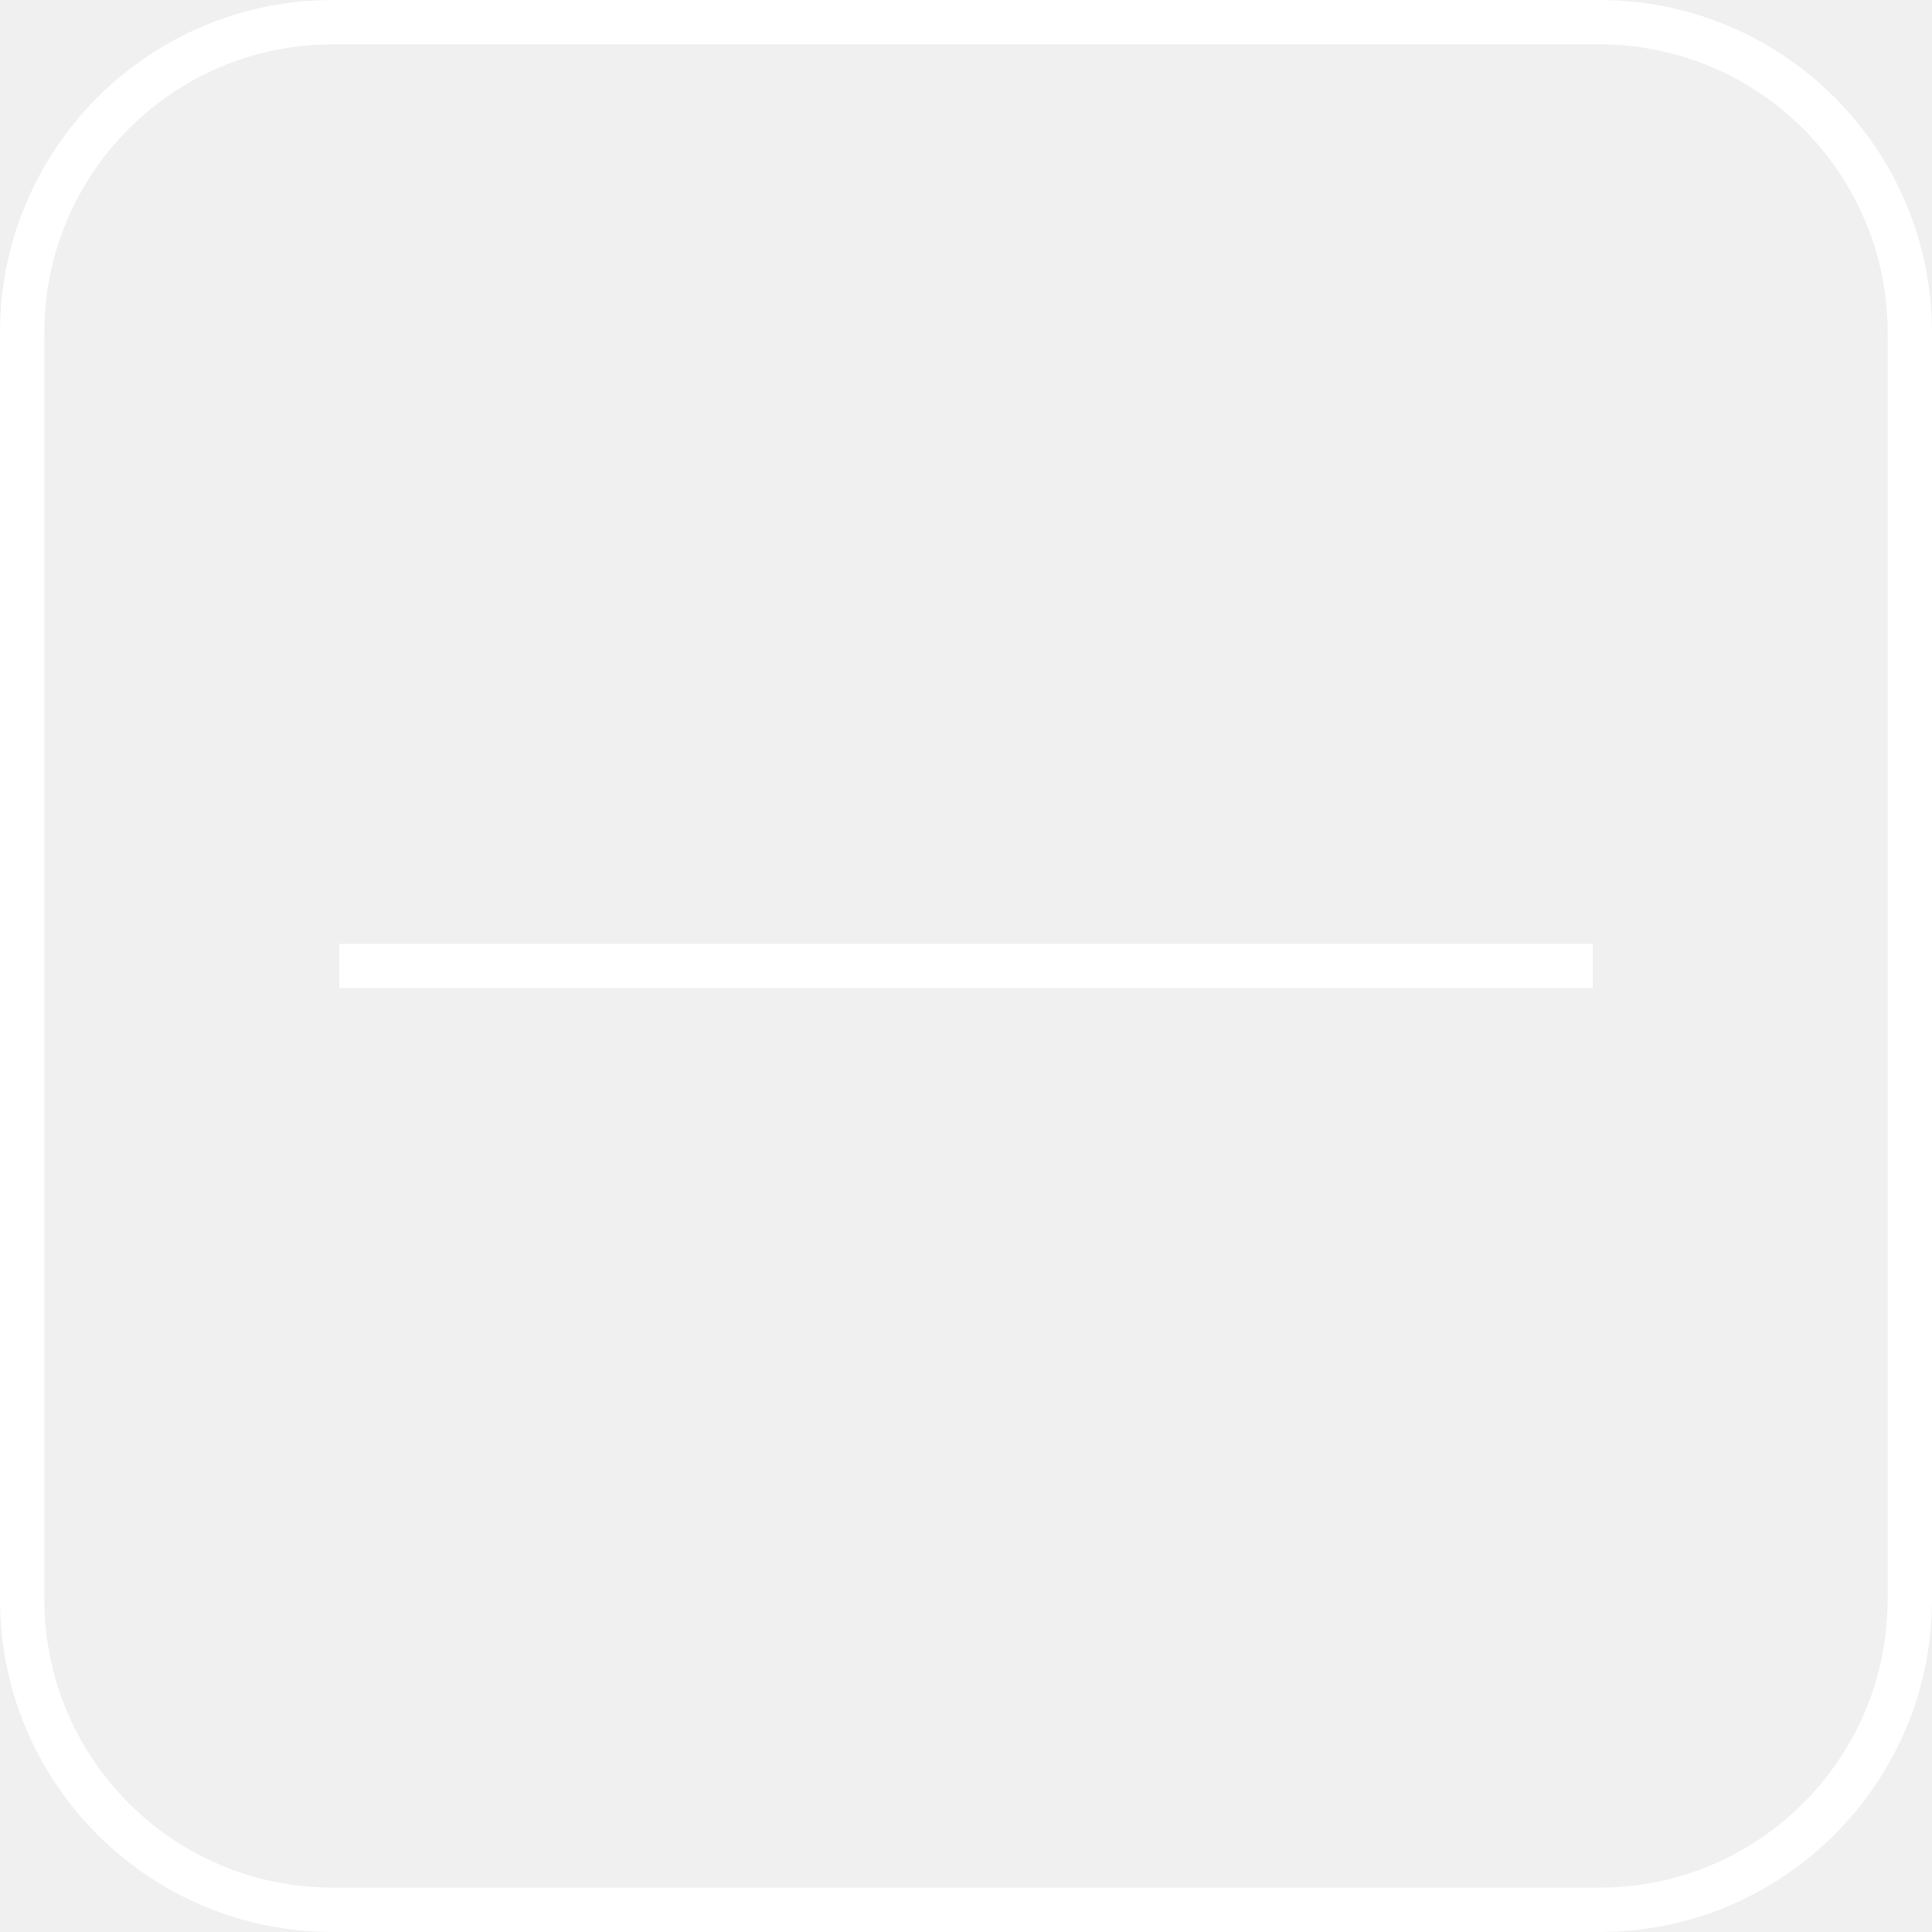
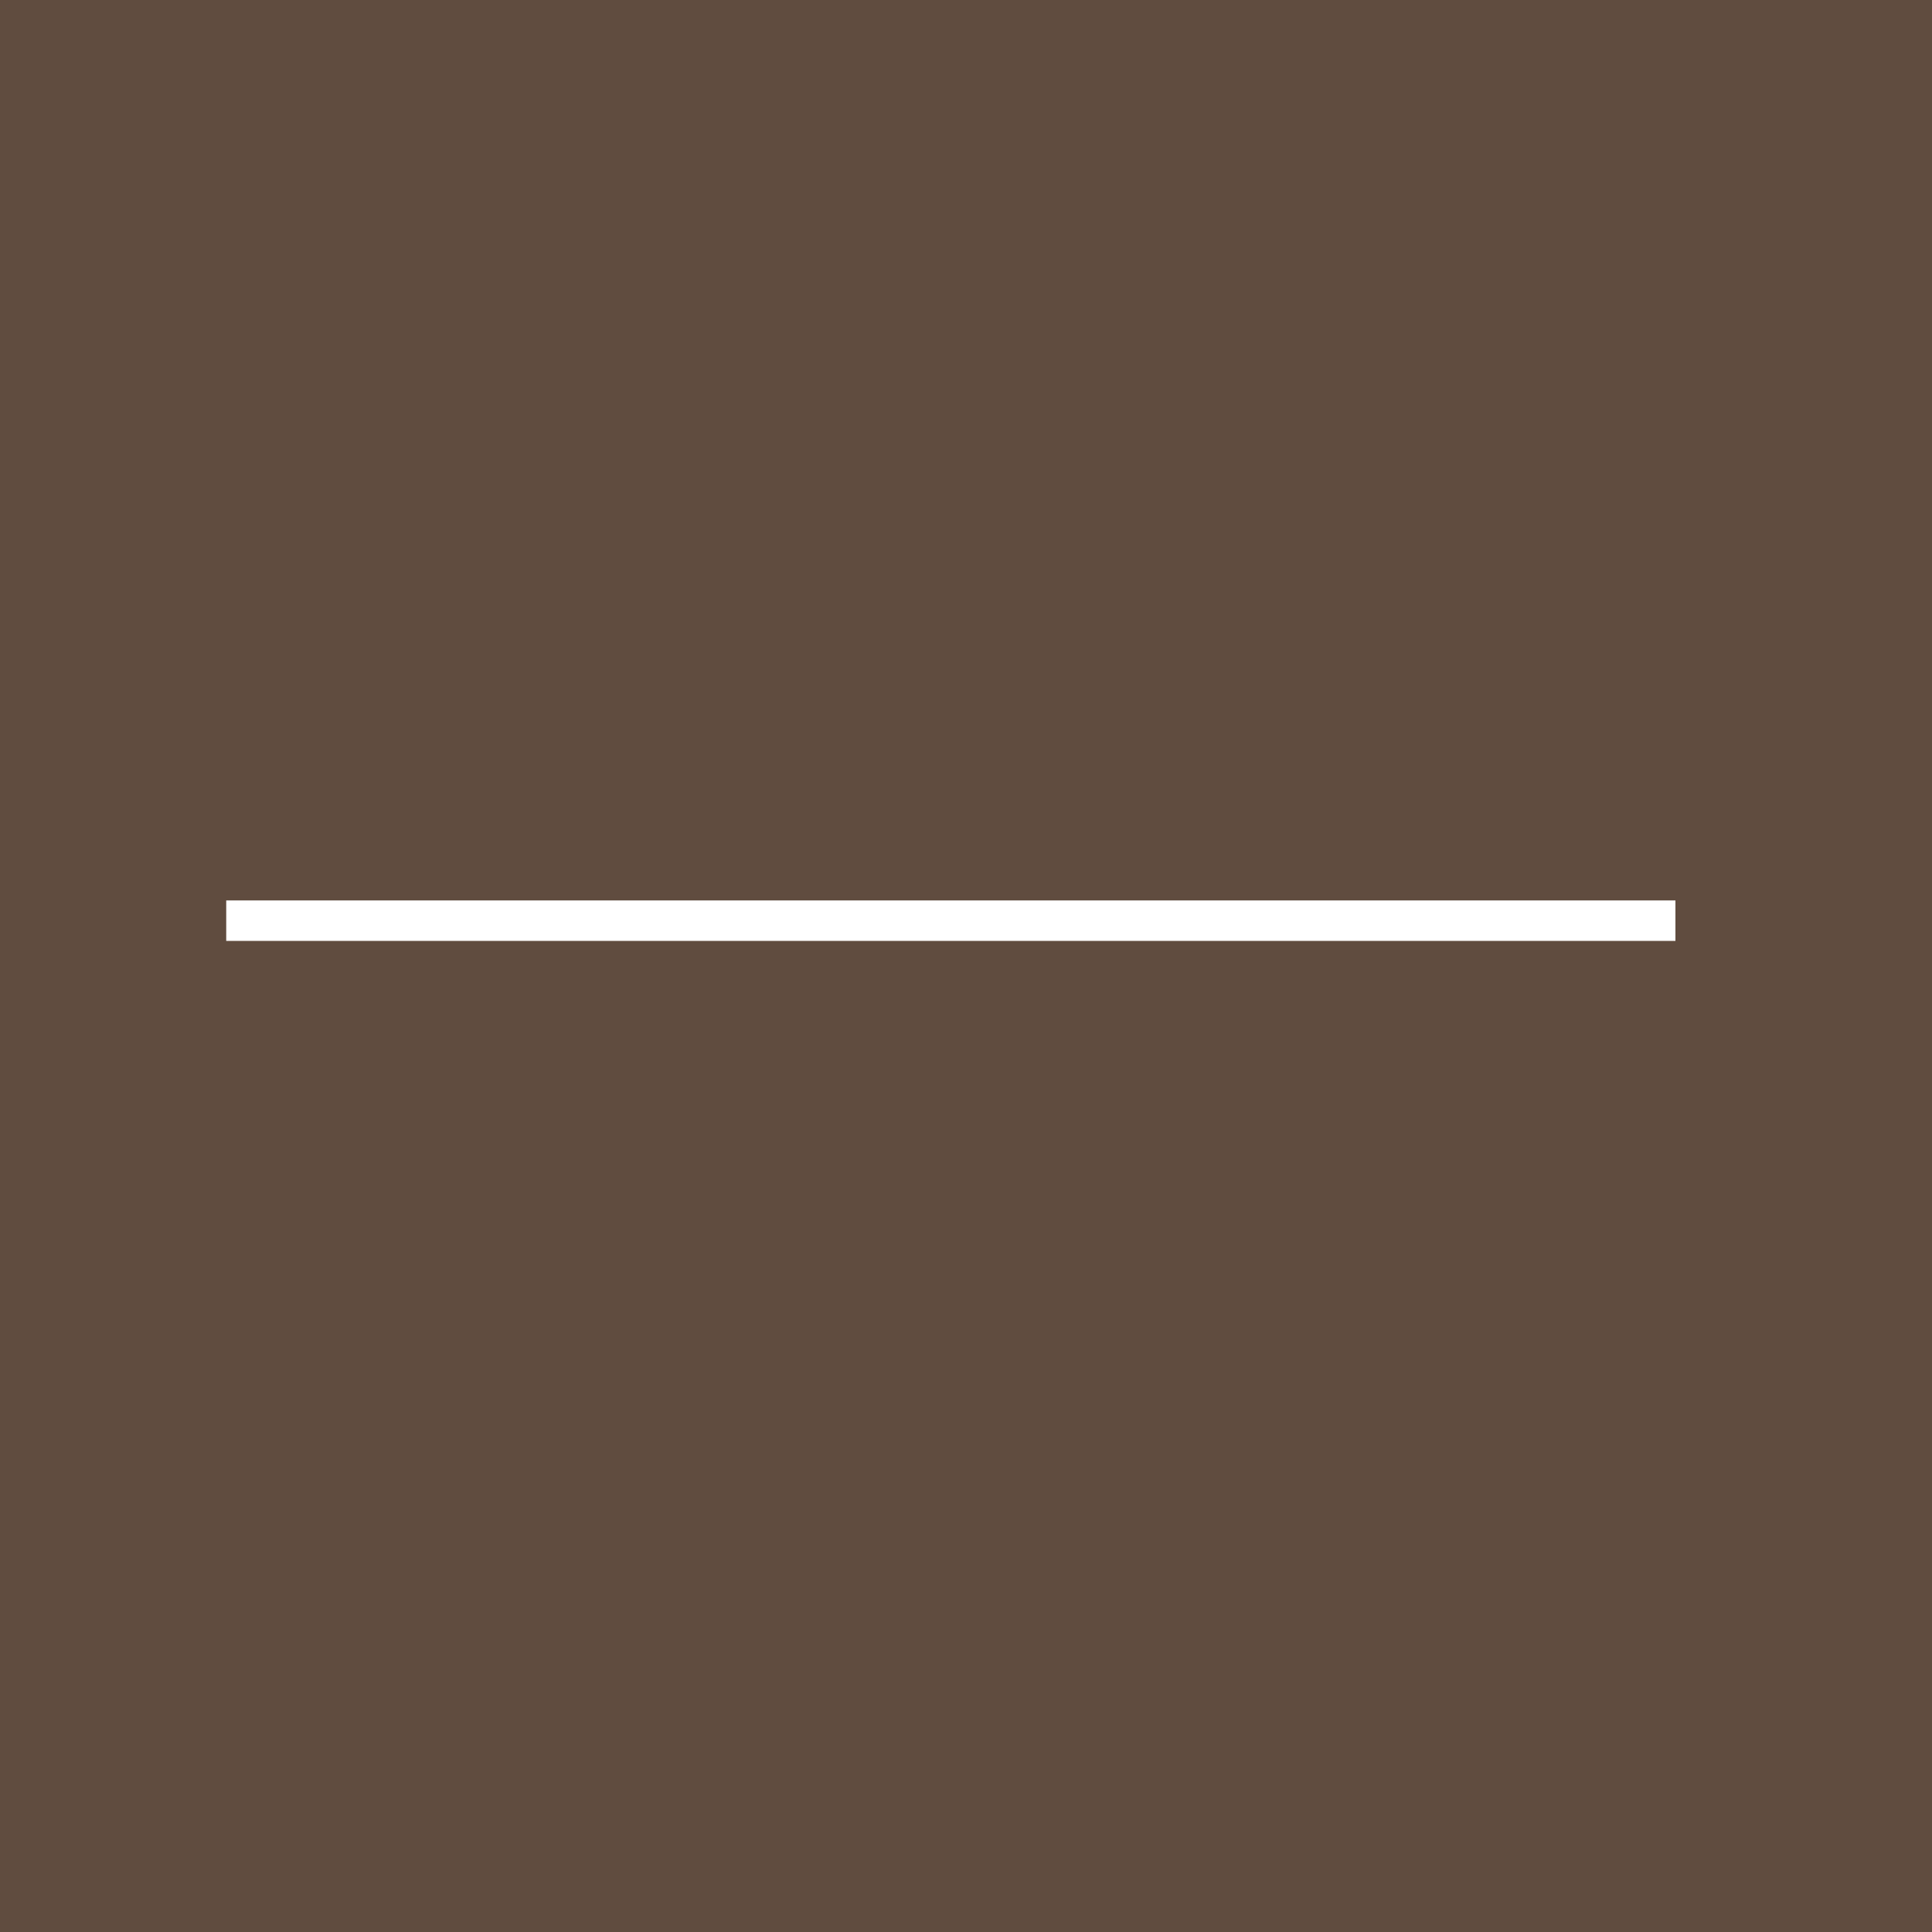
- <svg xmlns="http://www.w3.org/2000/svg" id="_圖層_2" data-name="圖層 2" viewBox="0 0 43.56 43.56">
-   <g id="_圖層_2-2" data-name="圖層 2">
-     <g>
-       <rect x=".5" y=".5" width="42.56" height="42.56" rx="7" ry="7" transform="translate(43.56 0) rotate(90)" fill="none" stroke="#fff" stroke-miterlimit="10" />
-       <line x1="7.65" y1="21.78" x2="35.91" y2="21.78" fill="none" stroke="#fff" stroke-miterlimit="10" />
-     </g>
+ <svg xmlns="http://www.w3.org/2000/svg" id="_圖層_2" data-name="圖層 2" viewBox="0 0 47.74 47.74">
+   <defs>
+     <style>
+       .cls-1 {
+         fill: #604c3f;
+       }
+ 
+       .cls-2 {
+         fill: none;
+         stroke: #fff;
+         stroke-miterlimit: 10;
+       }
+     </style>
+   </defs>
+   <g id="_圖層_3" data-name="圖層 3">
+     <rect class="cls-1" width="47.74" height="47.74" />
+     <line class="cls-2" x1="5.59" y1="22.75" x2="41.4" y2="22.75" />
  </g>
</svg>
